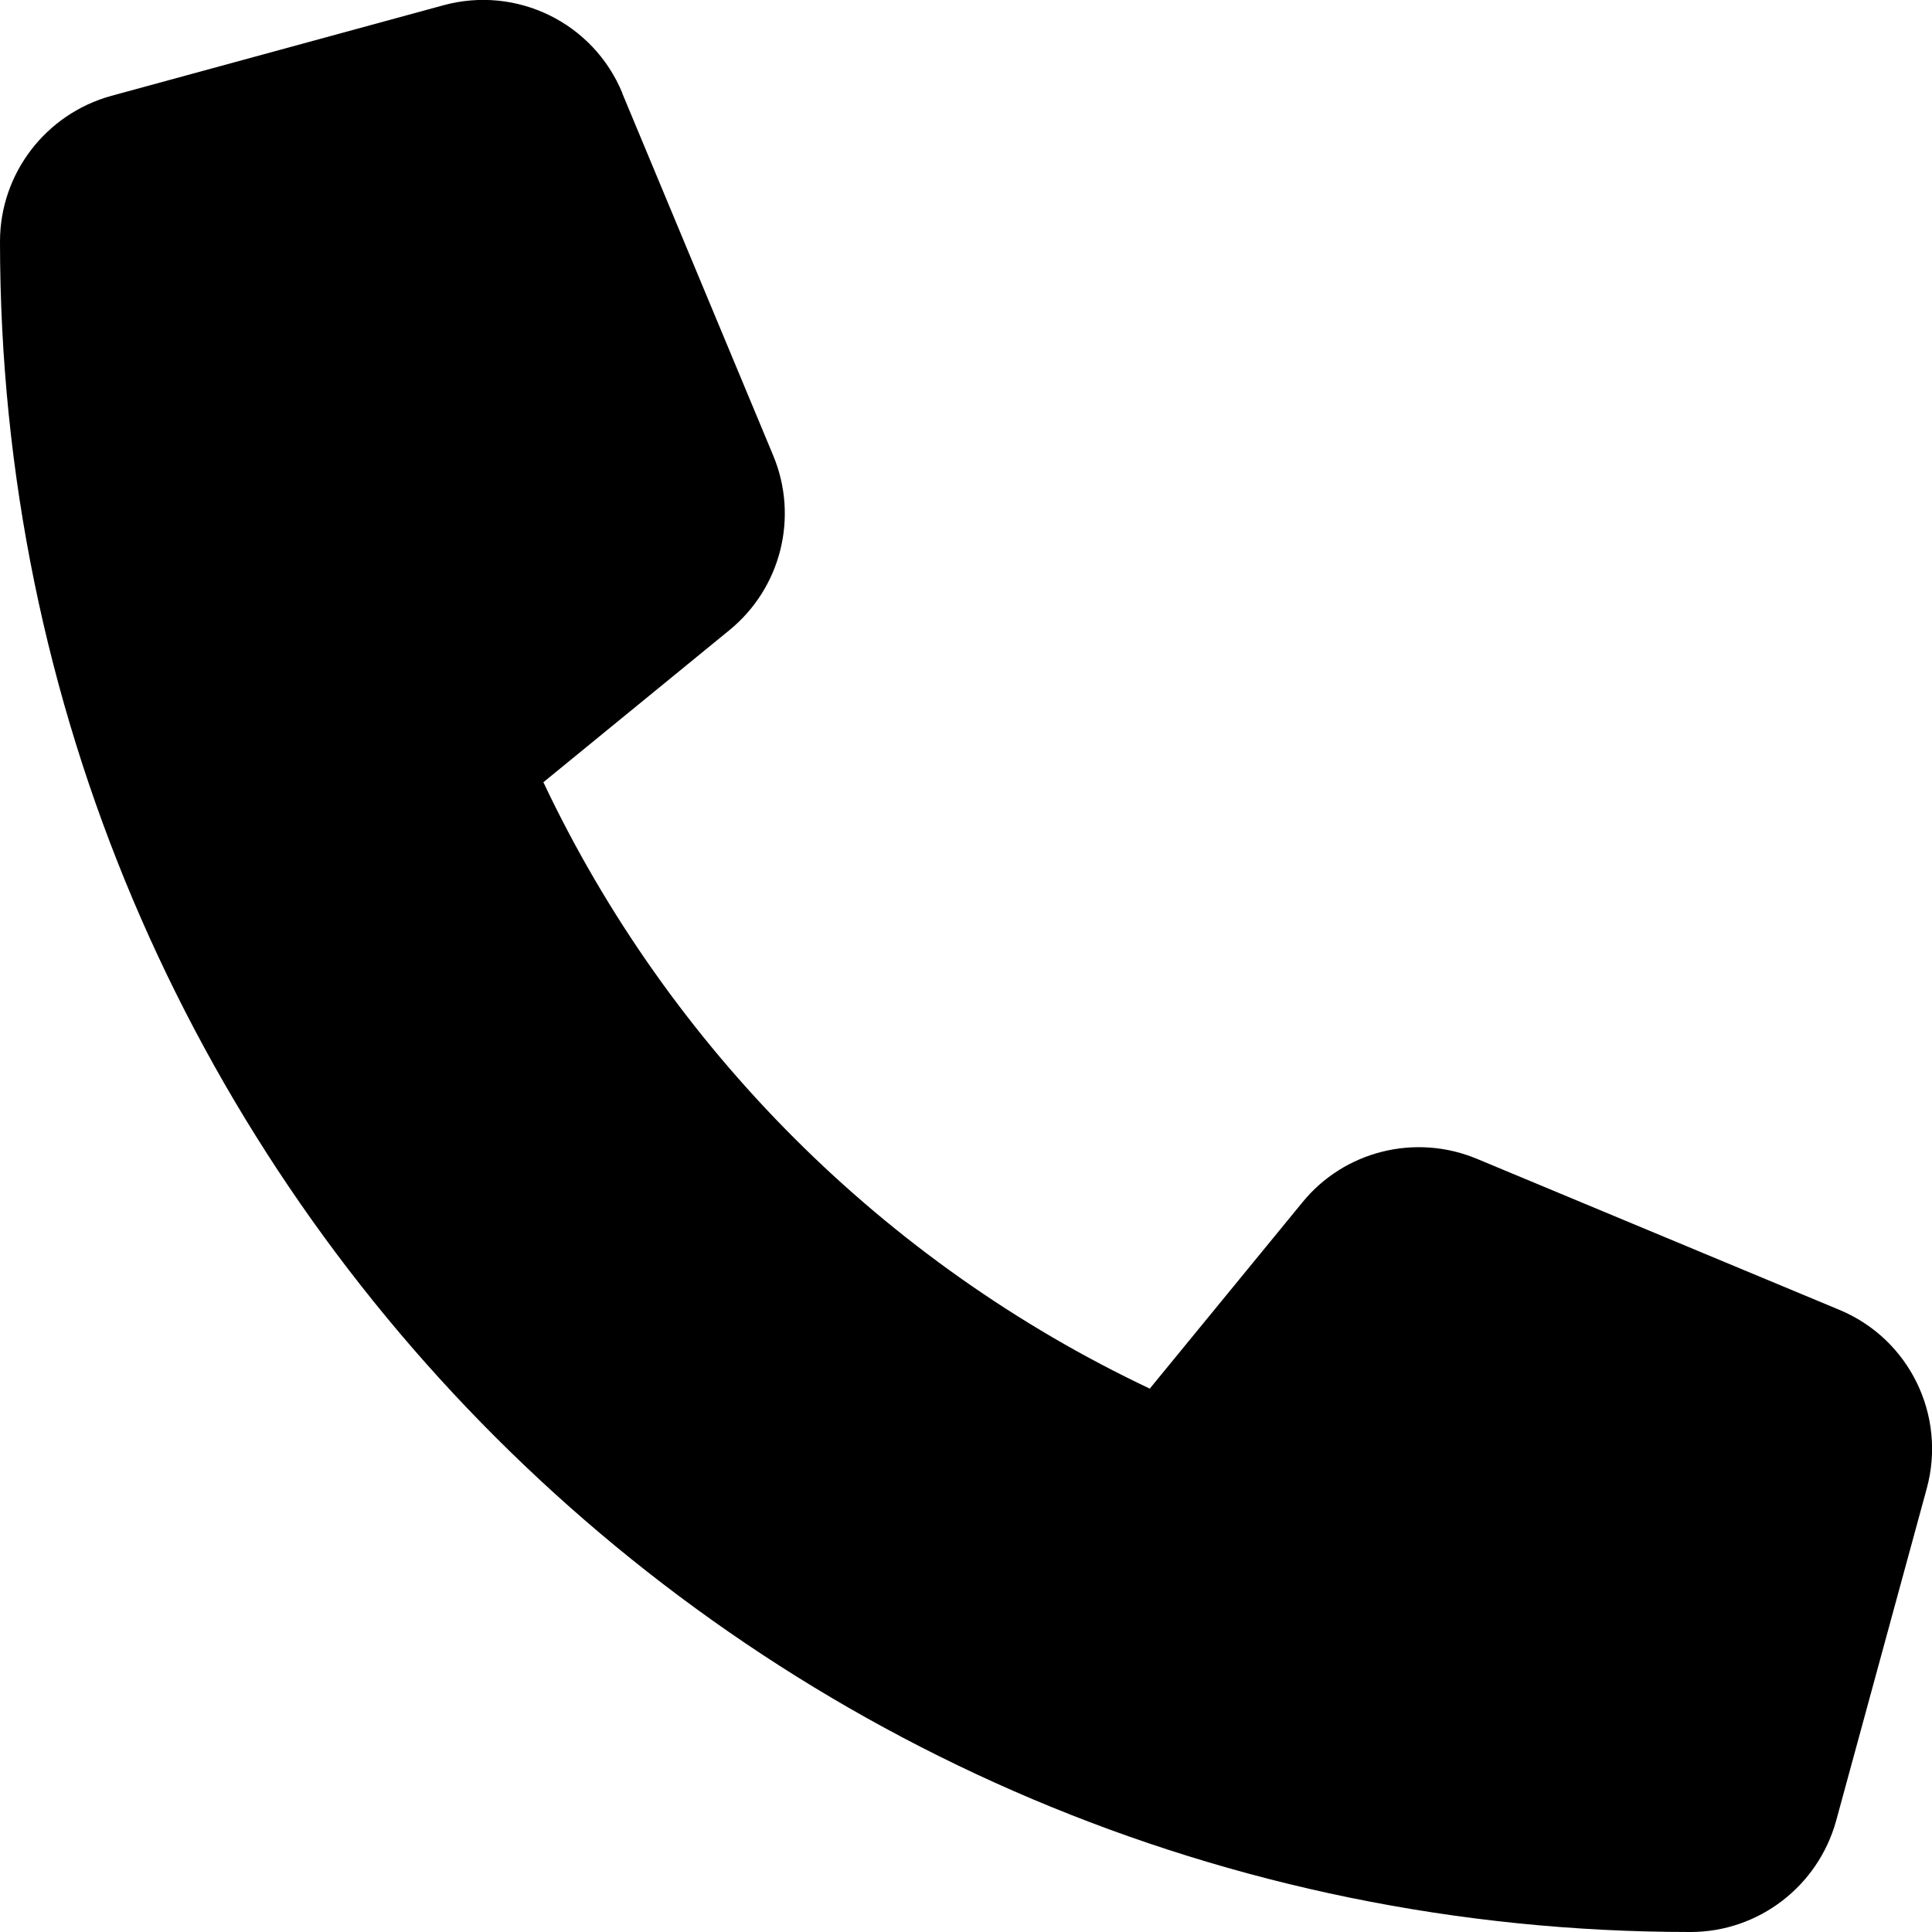
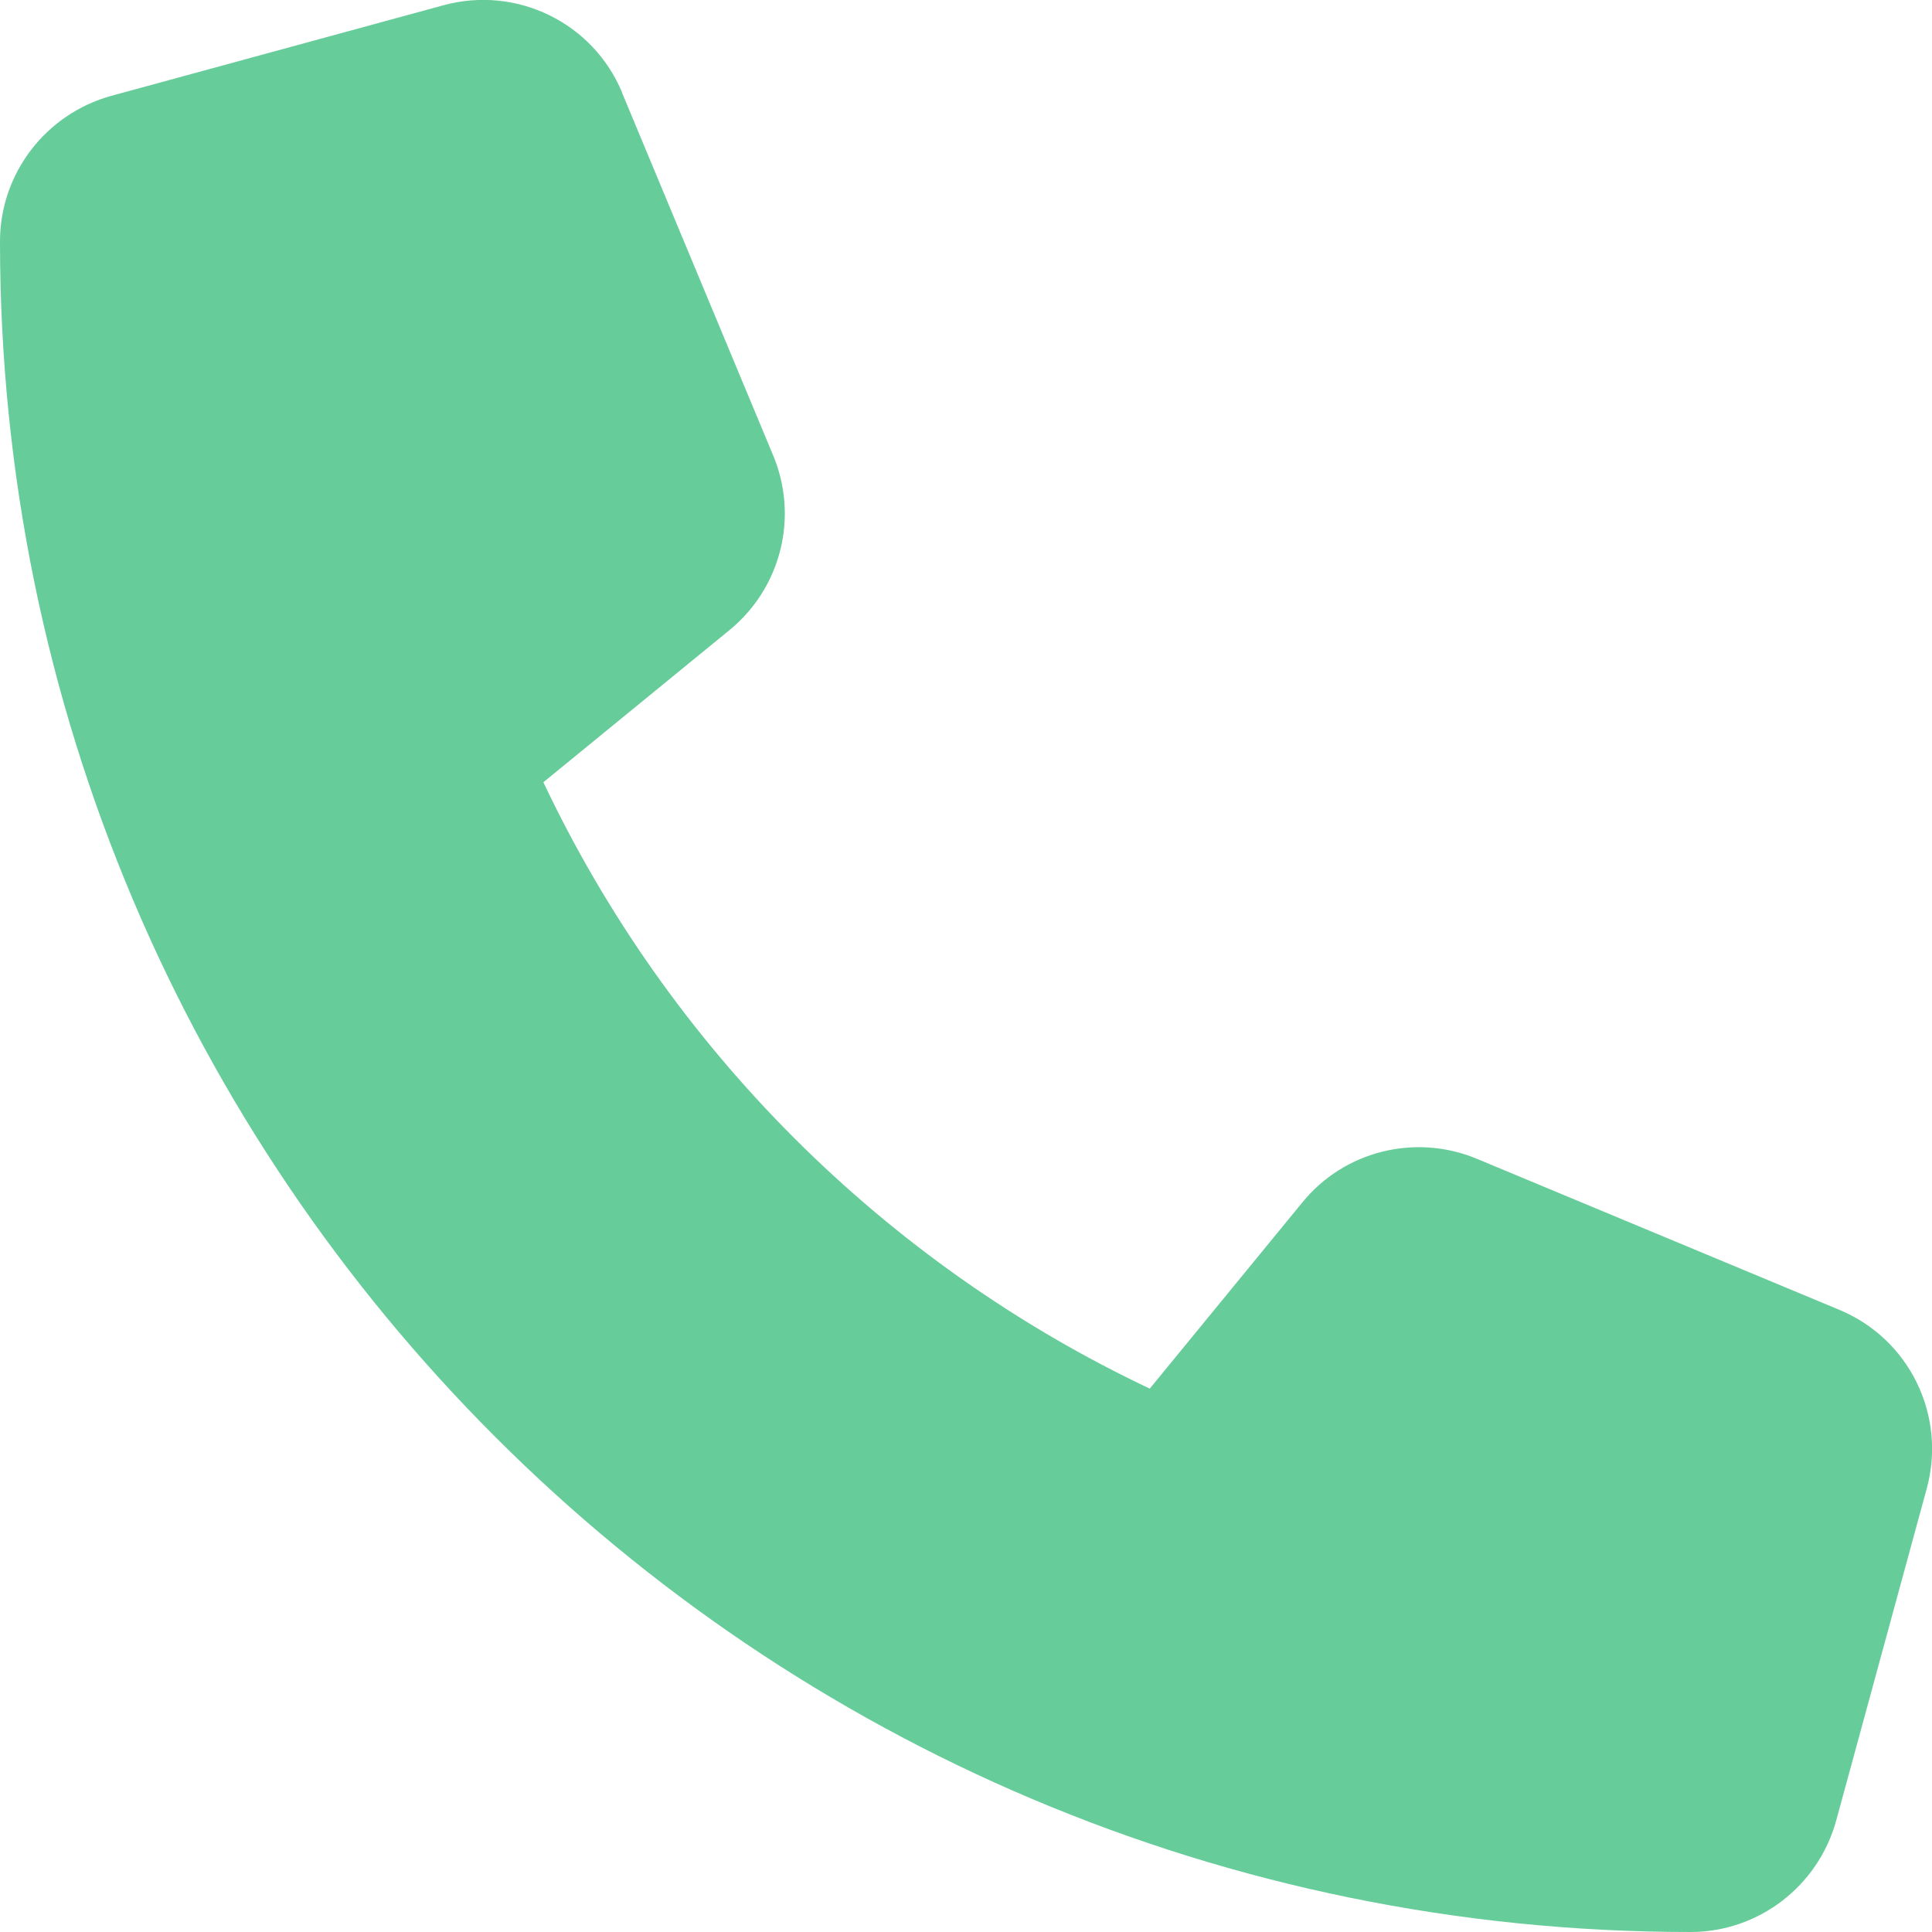
- <svg xmlns="http://www.w3.org/2000/svg" viewBox="0 0 512 512">
+ <svg xmlns="http://www.w3.org/2000/svg" fill="#66cc99" viewBox="0 0 512 512">
  <path d="M164.9 24.6c-7.7-18.6-28-28.5-47.4-23.2l-88 24C12.1 30.2 0 46 0 64C0 311.4 200.6 512 448 512c18 0 33.8-12.1 38.6-29.5l24-88c5.3-19.4-4.6-39.7-23.2-47.4l-96-40c-16.3-6.8-35.2-2.1-46.3 11.6L304.7 368C234.3 334.7 177.3 277.7 144 207.3L193.3 167c13.7-11.2 18.4-30 11.6-46.3l-40-96z" />
</svg>
